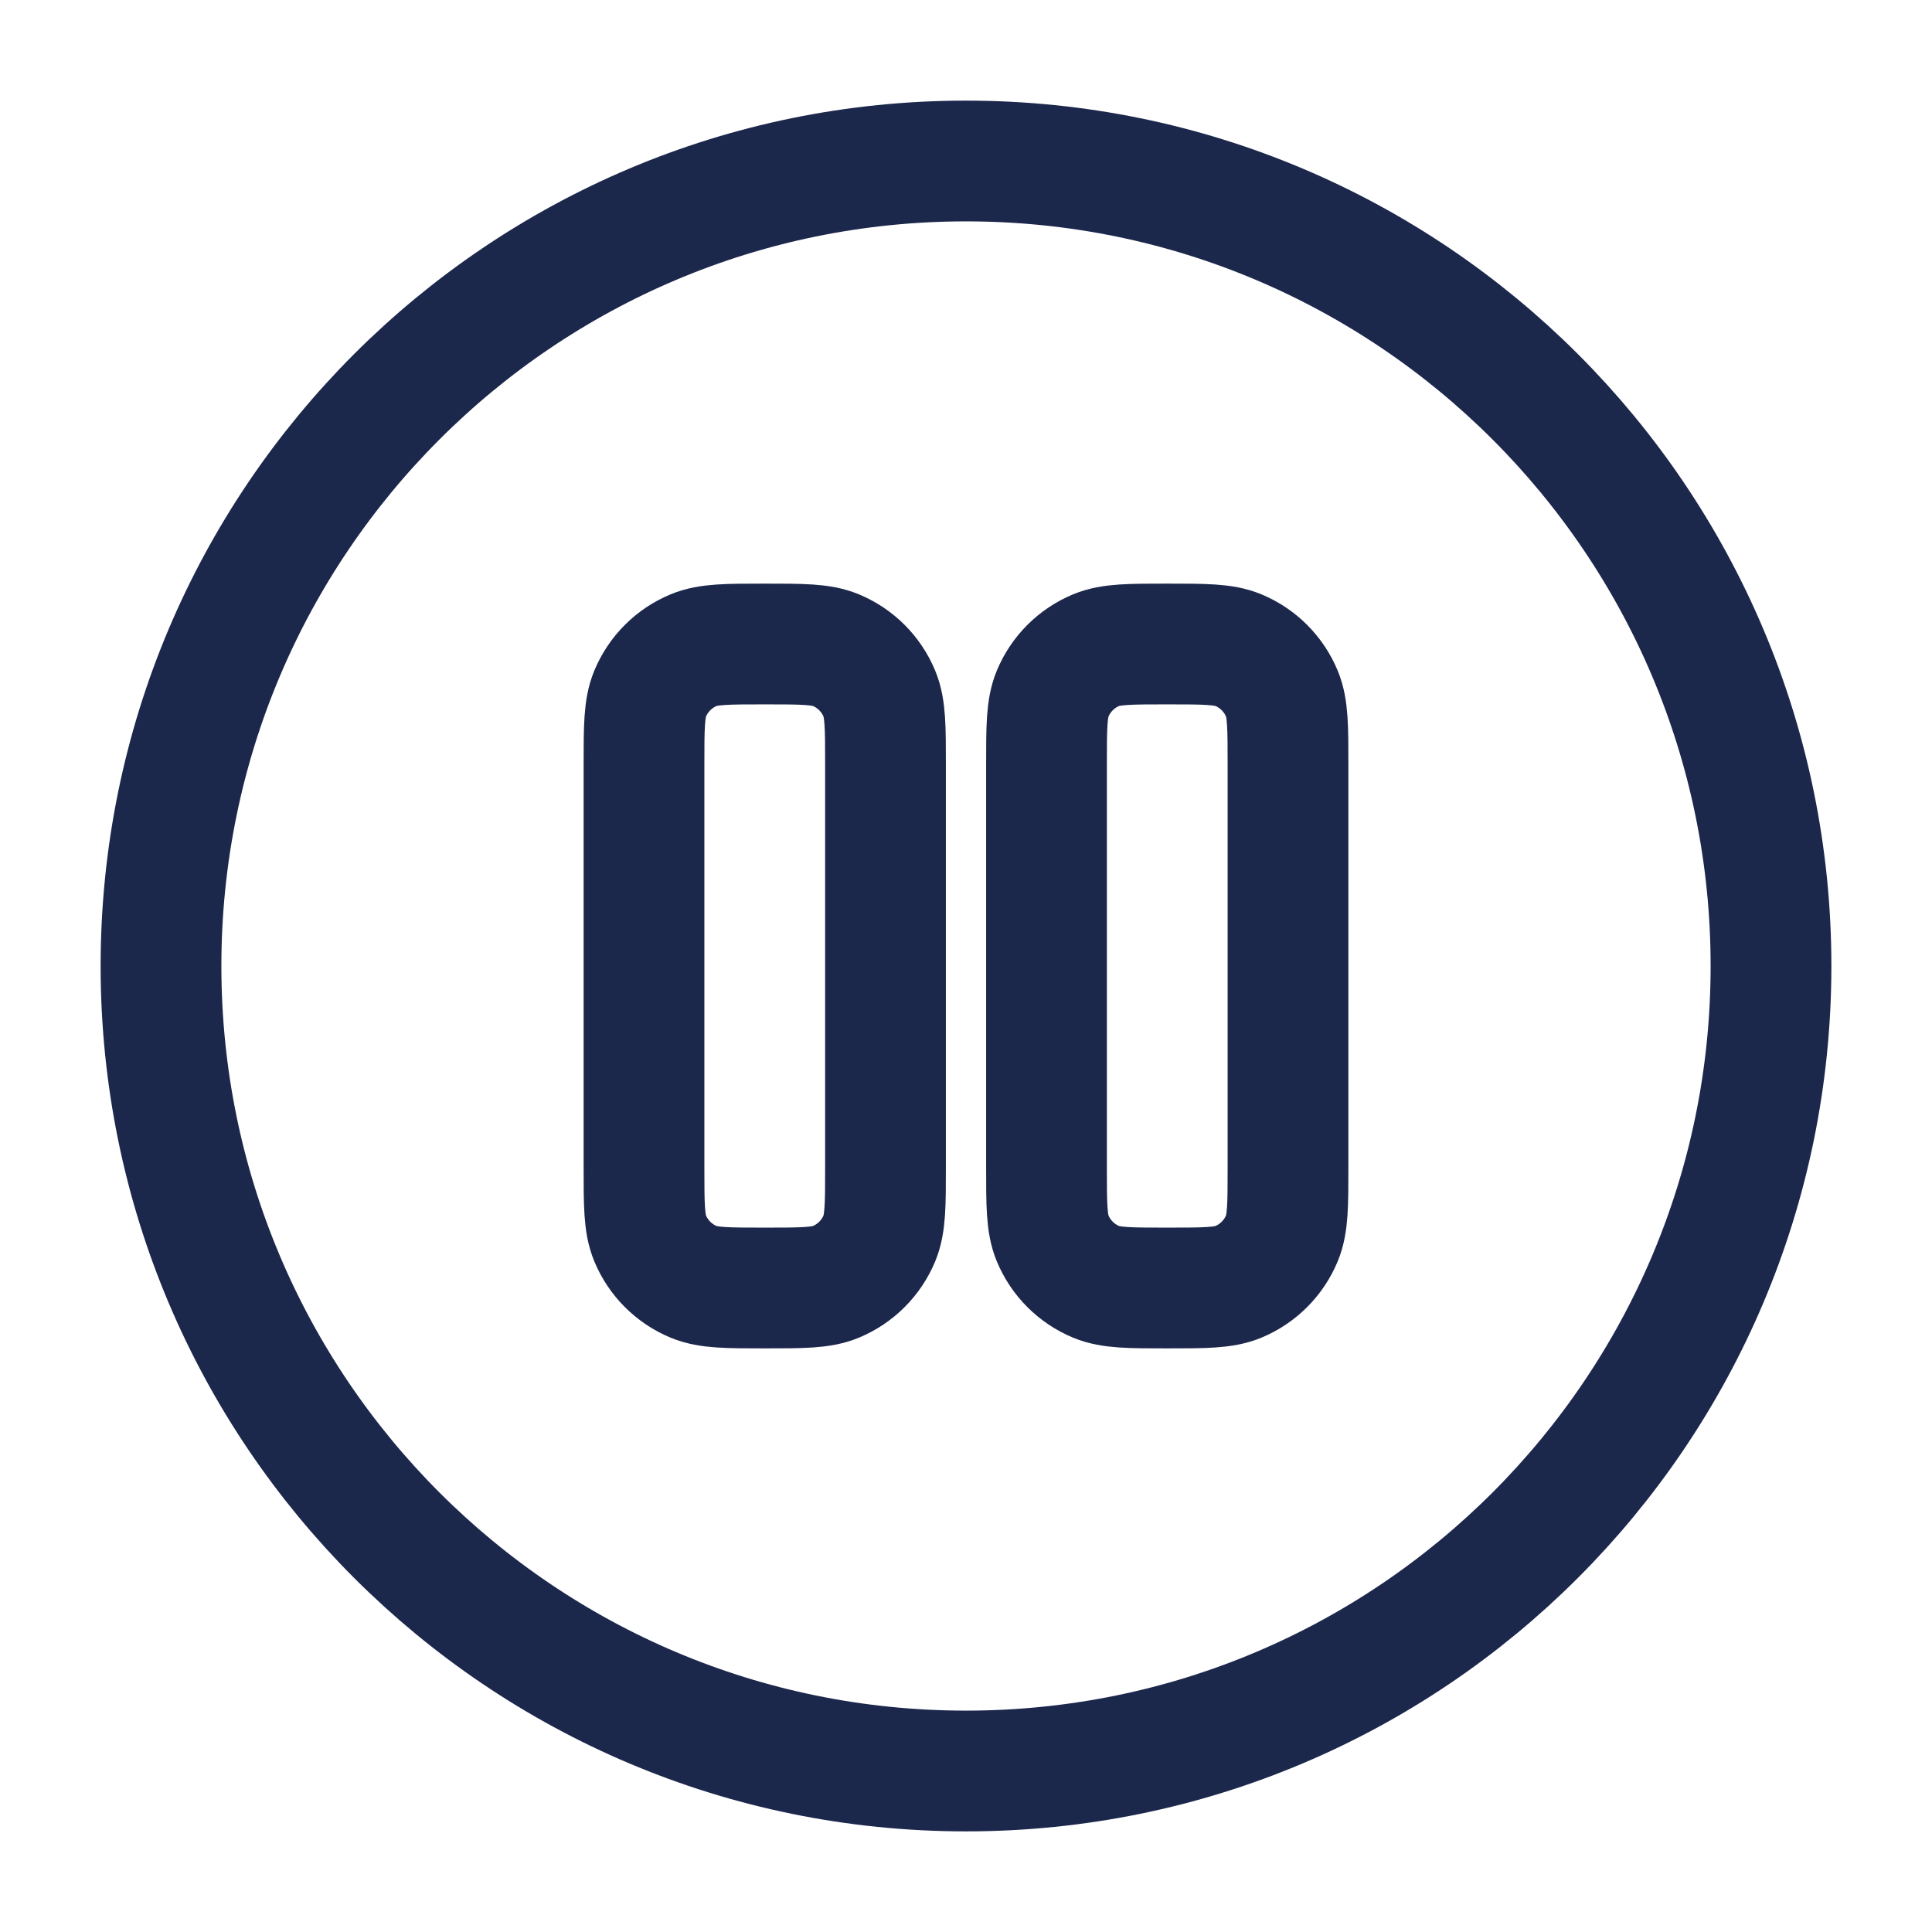
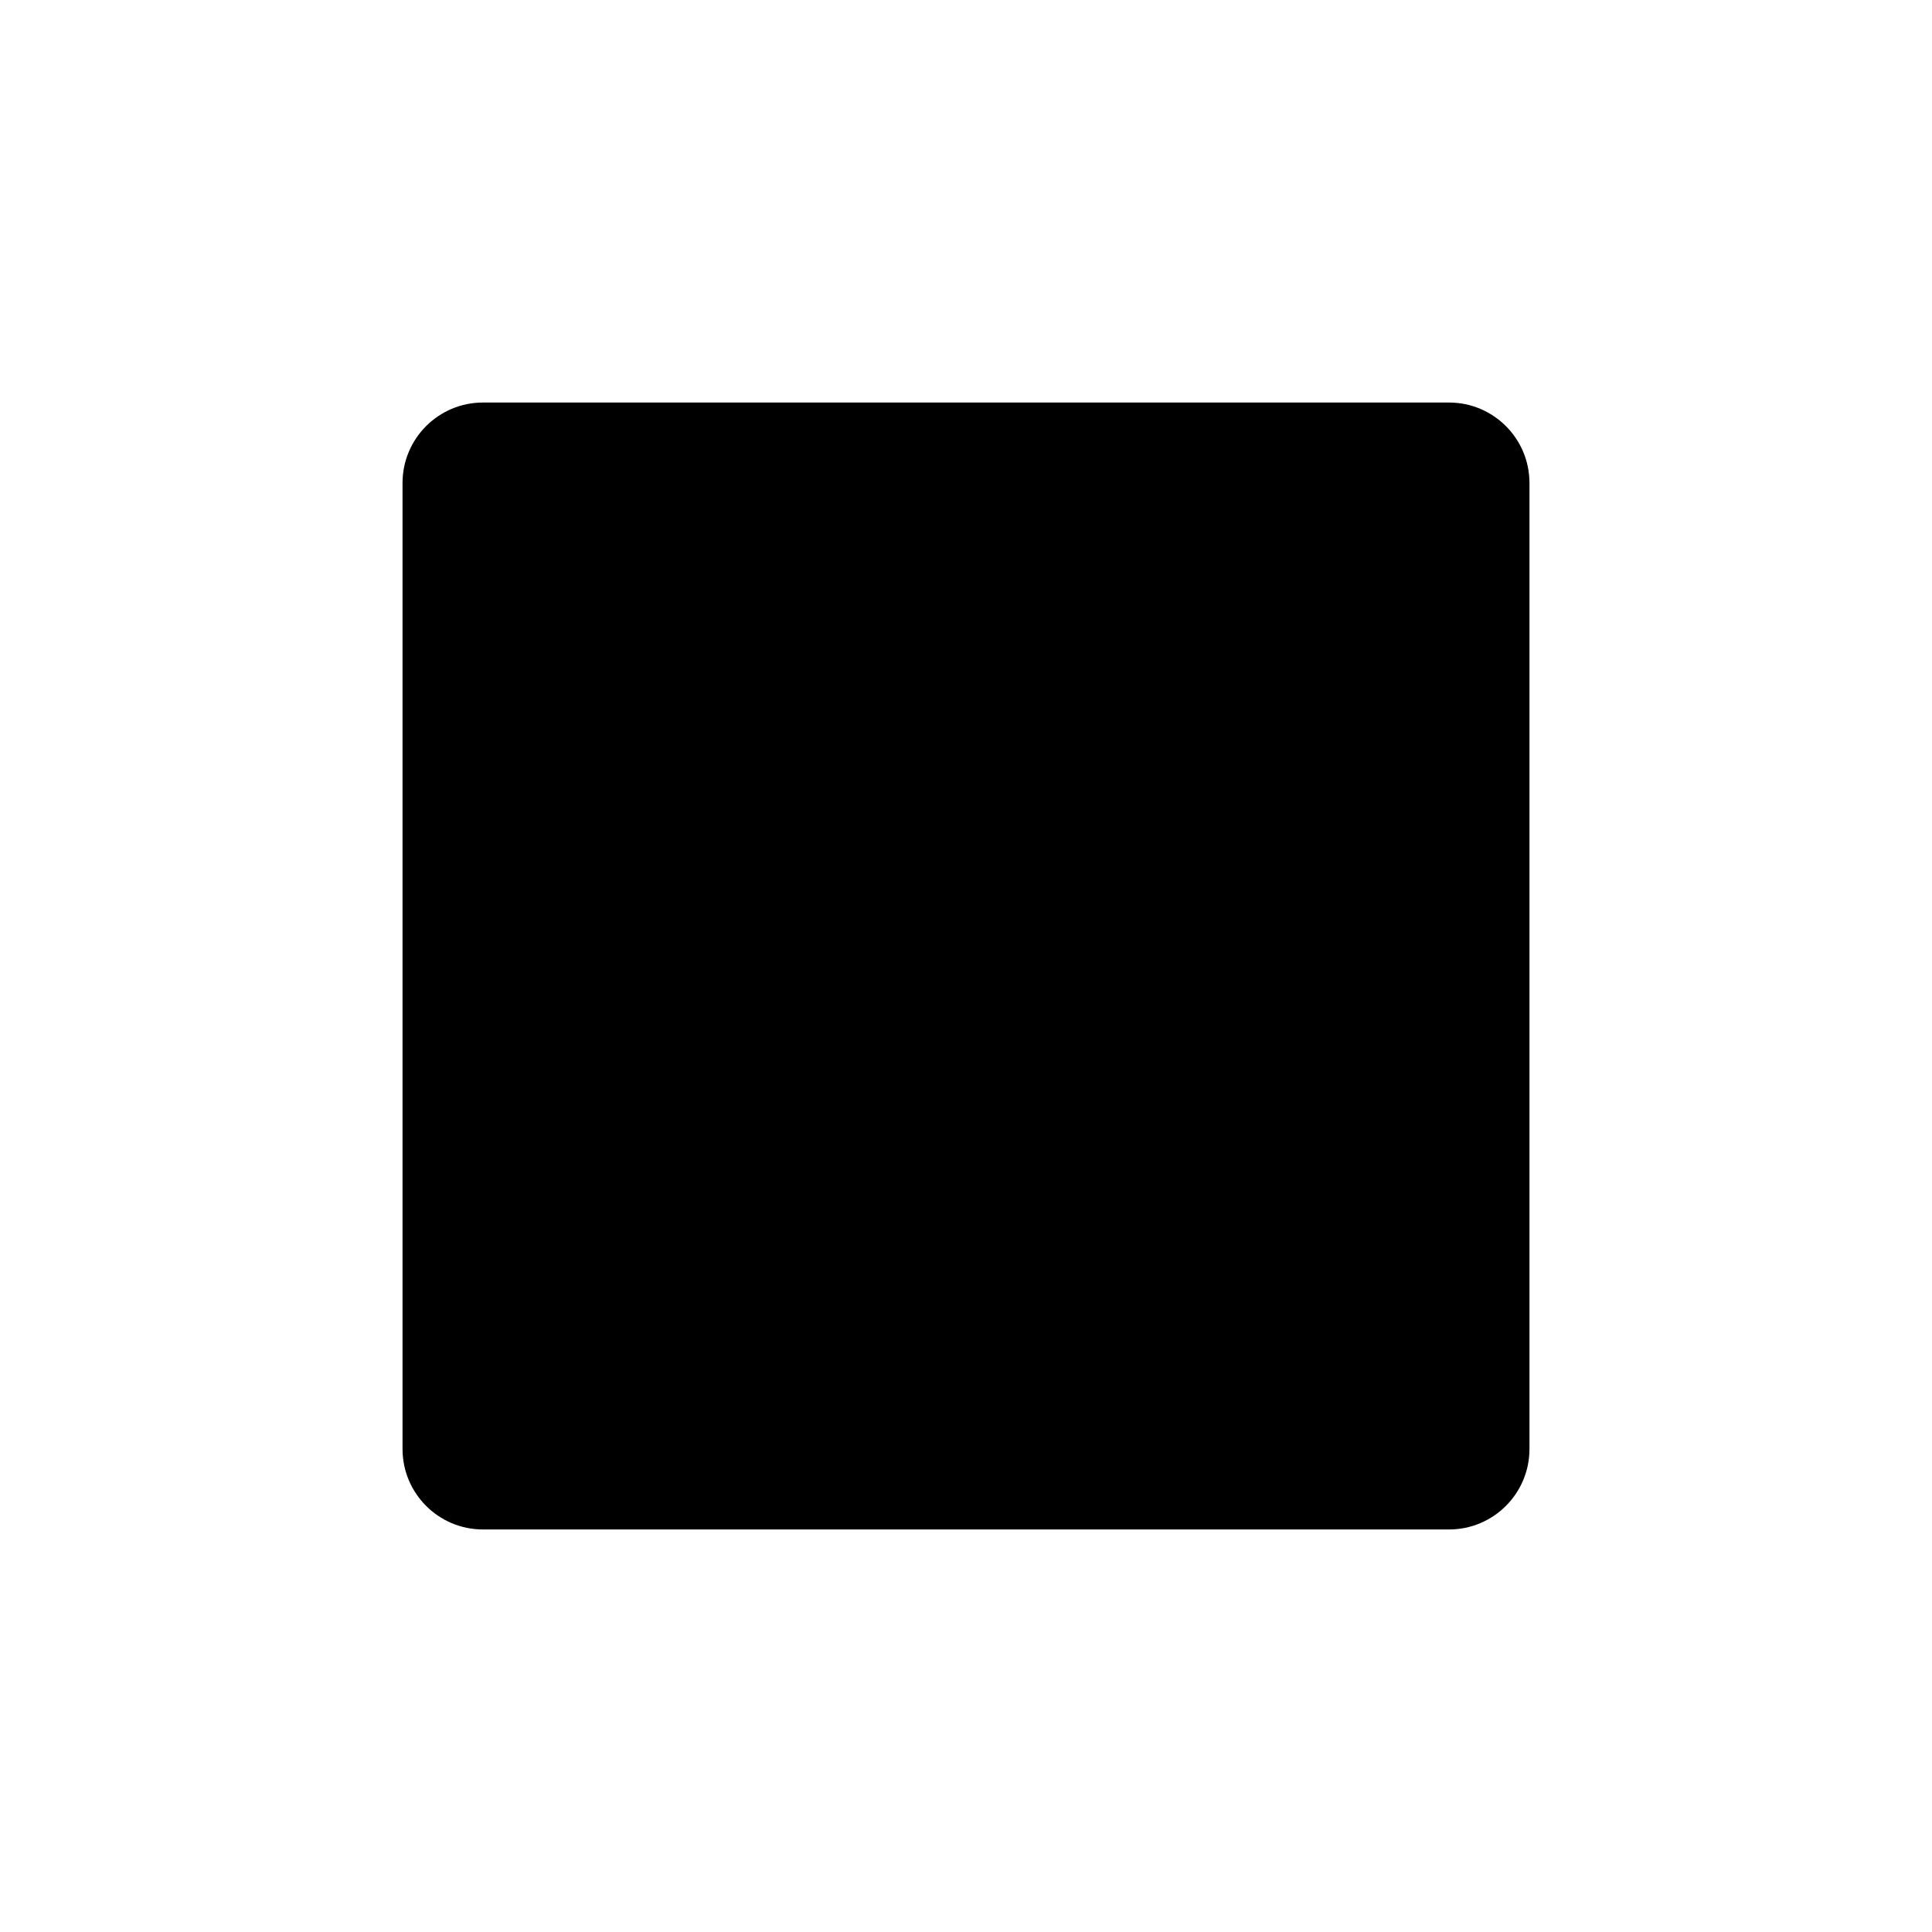
- <svg xmlns="http://www.w3.org/2000/svg" width="800px" height="800px" viewBox="0 0 24 24" fill="none">
-   <g id="SVGRepo_bgCarrier" stroke-width="0" />
-   <g id="SVGRepo_tracerCarrier" stroke-linecap="round" stroke-linejoin="round" />
-   <g id="SVGRepo_iconCarrier">
-     <circle cx="12" cy="12" r="10" stroke="#1C274C" stroke-width="1.5" />
-     <path d="M8 9.5C8 9.034 8 8.801 8.076 8.617C8.178 8.372 8.372 8.178 8.617 8.076C8.801 8 9.034 8 9.5 8C9.966 8 10.199 8 10.383 8.076C10.628 8.178 10.822 8.372 10.924 8.617C11 8.801 11 9.034 11 9.5V14.5C11 14.966 11 15.199 10.924 15.383C10.822 15.628 10.628 15.822 10.383 15.924C10.199 16 9.966 16 9.5 16C9.034 16 8.801 16 8.617 15.924C8.372 15.822 8.178 15.628 8.076 15.383C8 15.199 8 14.966 8 14.5V9.5Z" stroke="#1C274C" stroke-width="1.5" />
-     <path d="M13 9.5C13 9.034 13 8.801 13.076 8.617C13.178 8.372 13.372 8.178 13.617 8.076C13.801 8 14.034 8 14.5 8C14.966 8 15.199 8 15.383 8.076C15.628 8.178 15.822 8.372 15.924 8.617C16 8.801 16 9.034 16 9.5V14.5C16 14.966 16 15.199 15.924 15.383C15.822 15.628 15.628 15.822 15.383 15.924C15.199 16 14.966 16 14.5 16C14.034 16 13.801 16 13.617 15.924C13.372 15.822 13.178 15.628 13.076 15.383C13 15.199 13 14.966 13 14.5V9.5Z" stroke="#1C274C" stroke-width="1.5" />
-   </g>
+ <svg xmlns="http://www.w3.org/2000/svg" width="20" height="20" viewBox="0 0 20 20" fill="none">
+   <path d="M4.167 5C4.167 4.54 4.54 4.167 5 4.167H15C15.46 4.167 15.833 4.54 15.833 5V15C15.833 15.46 15.46 15.833 15 15.833H5C4.54 15.833 4.167 15.46 4.167 15V5Z" fill="black" />
</svg>
